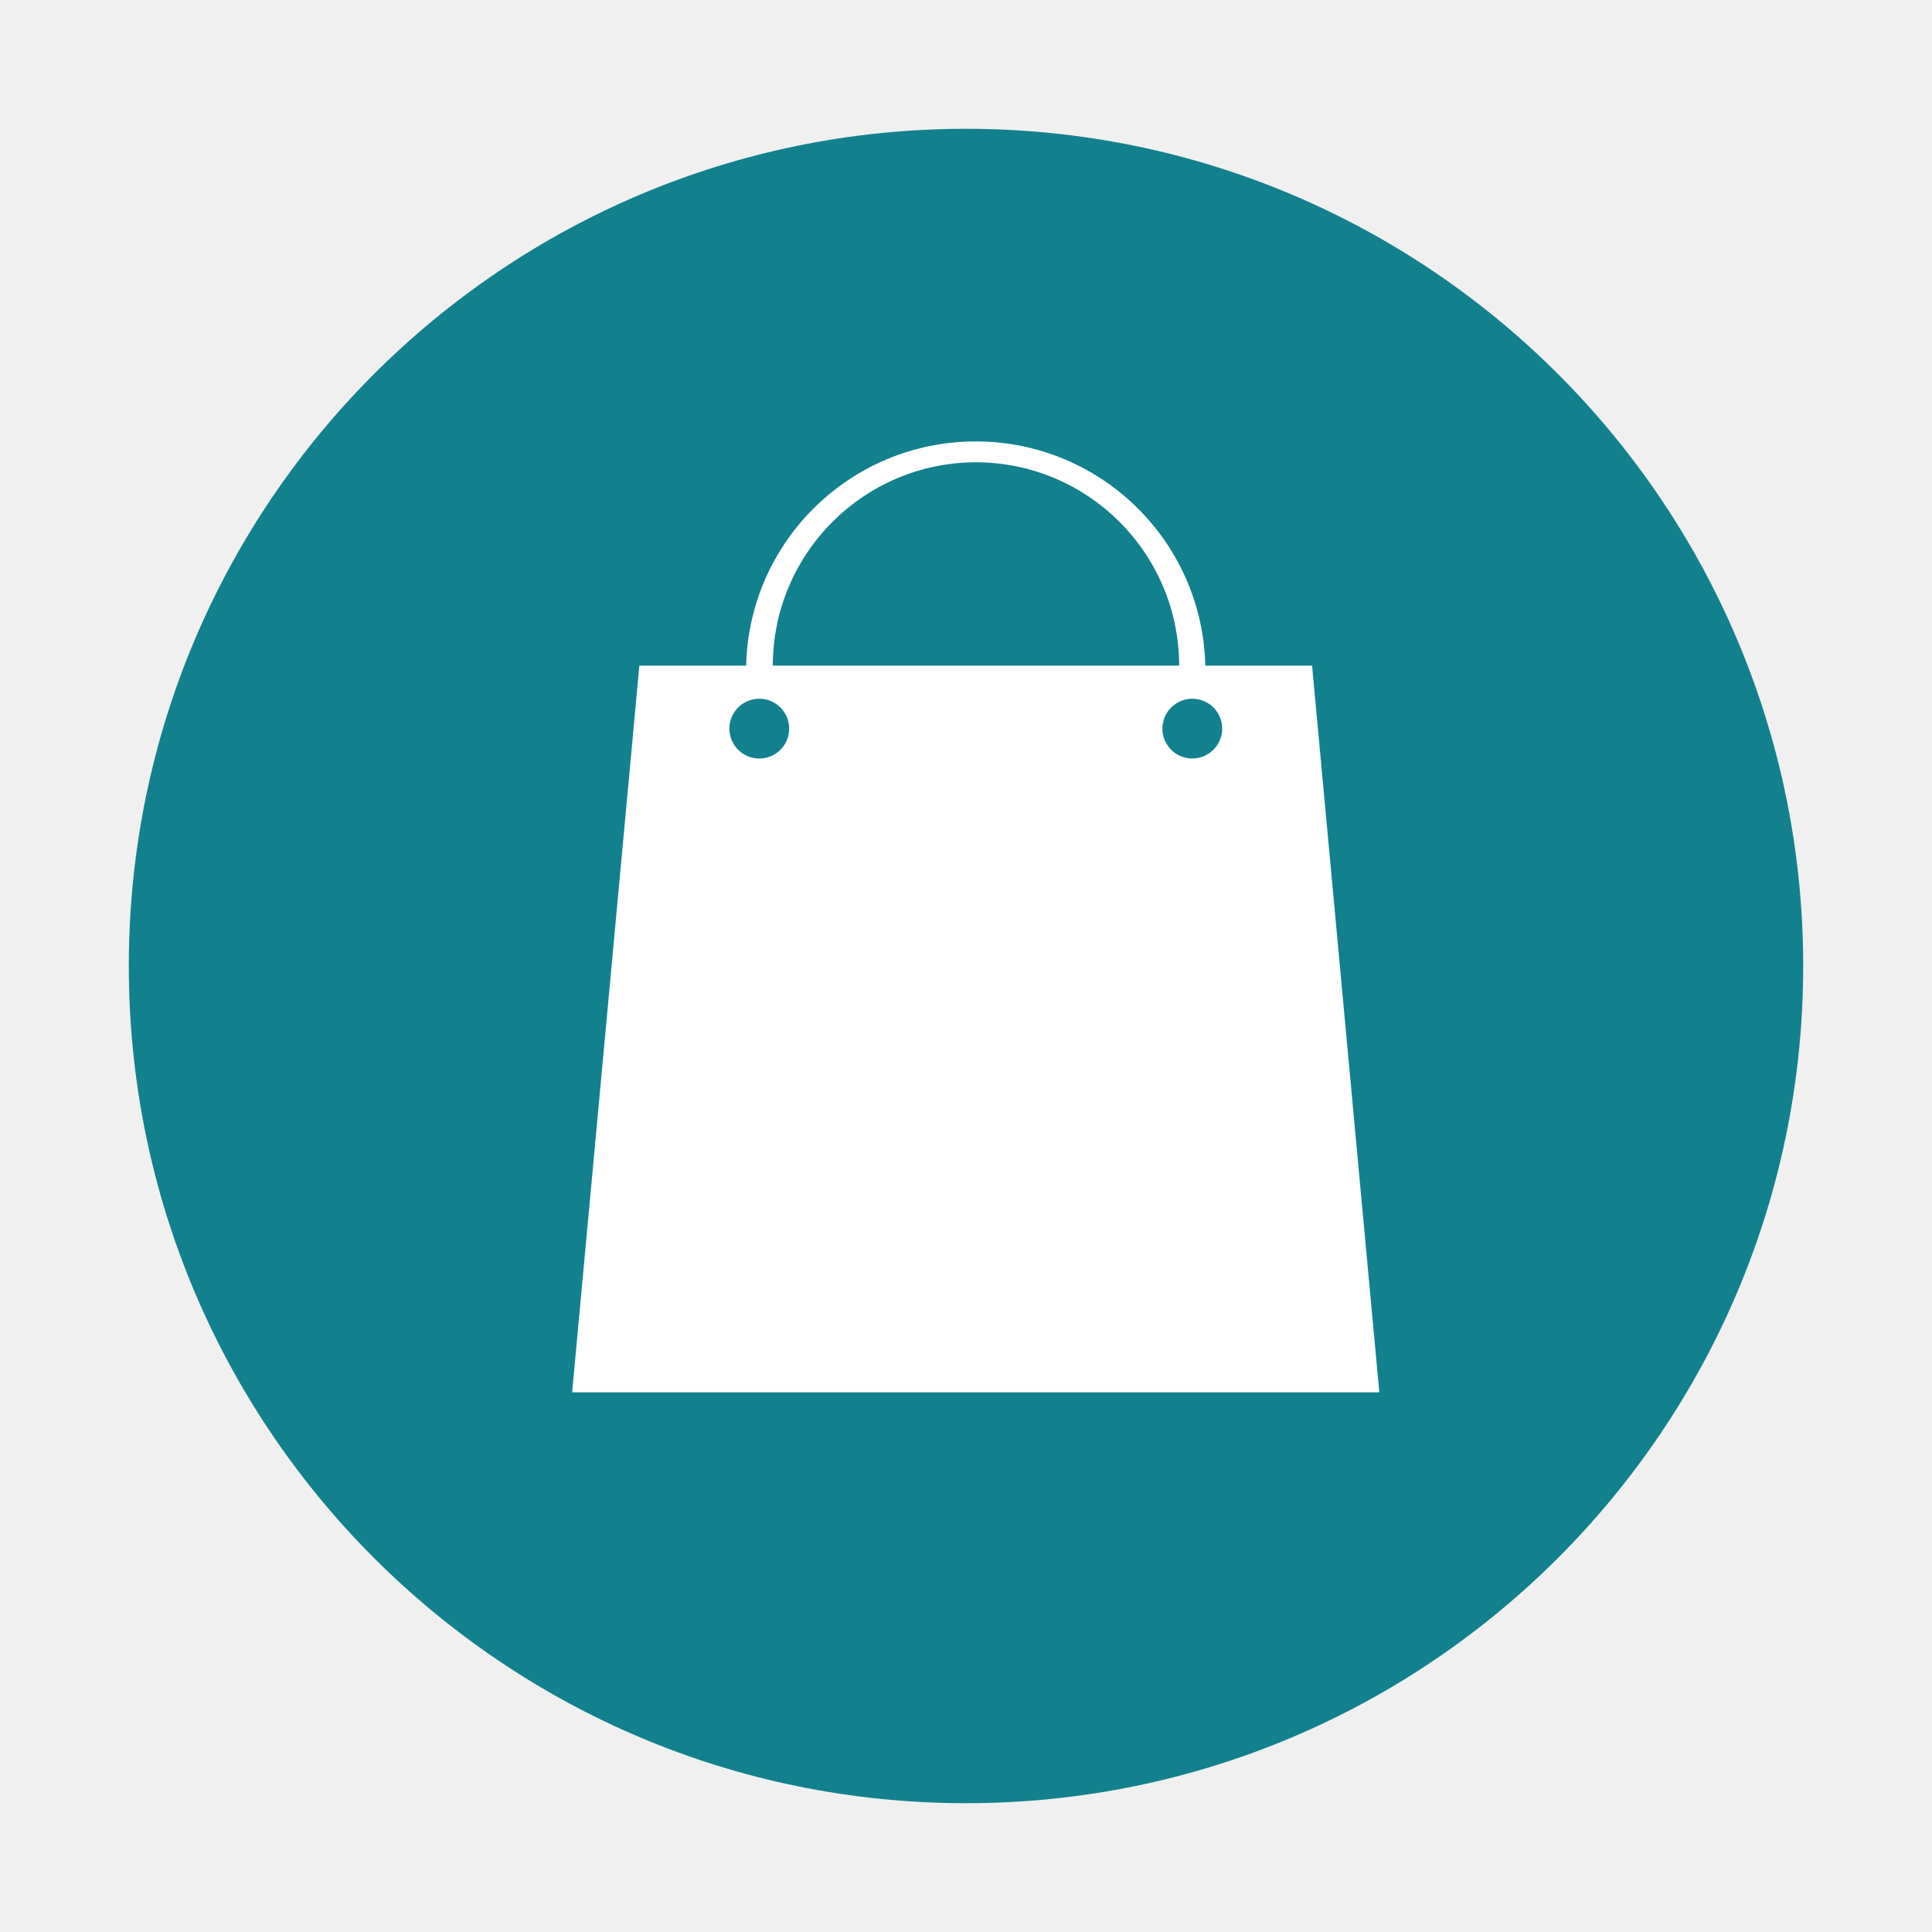
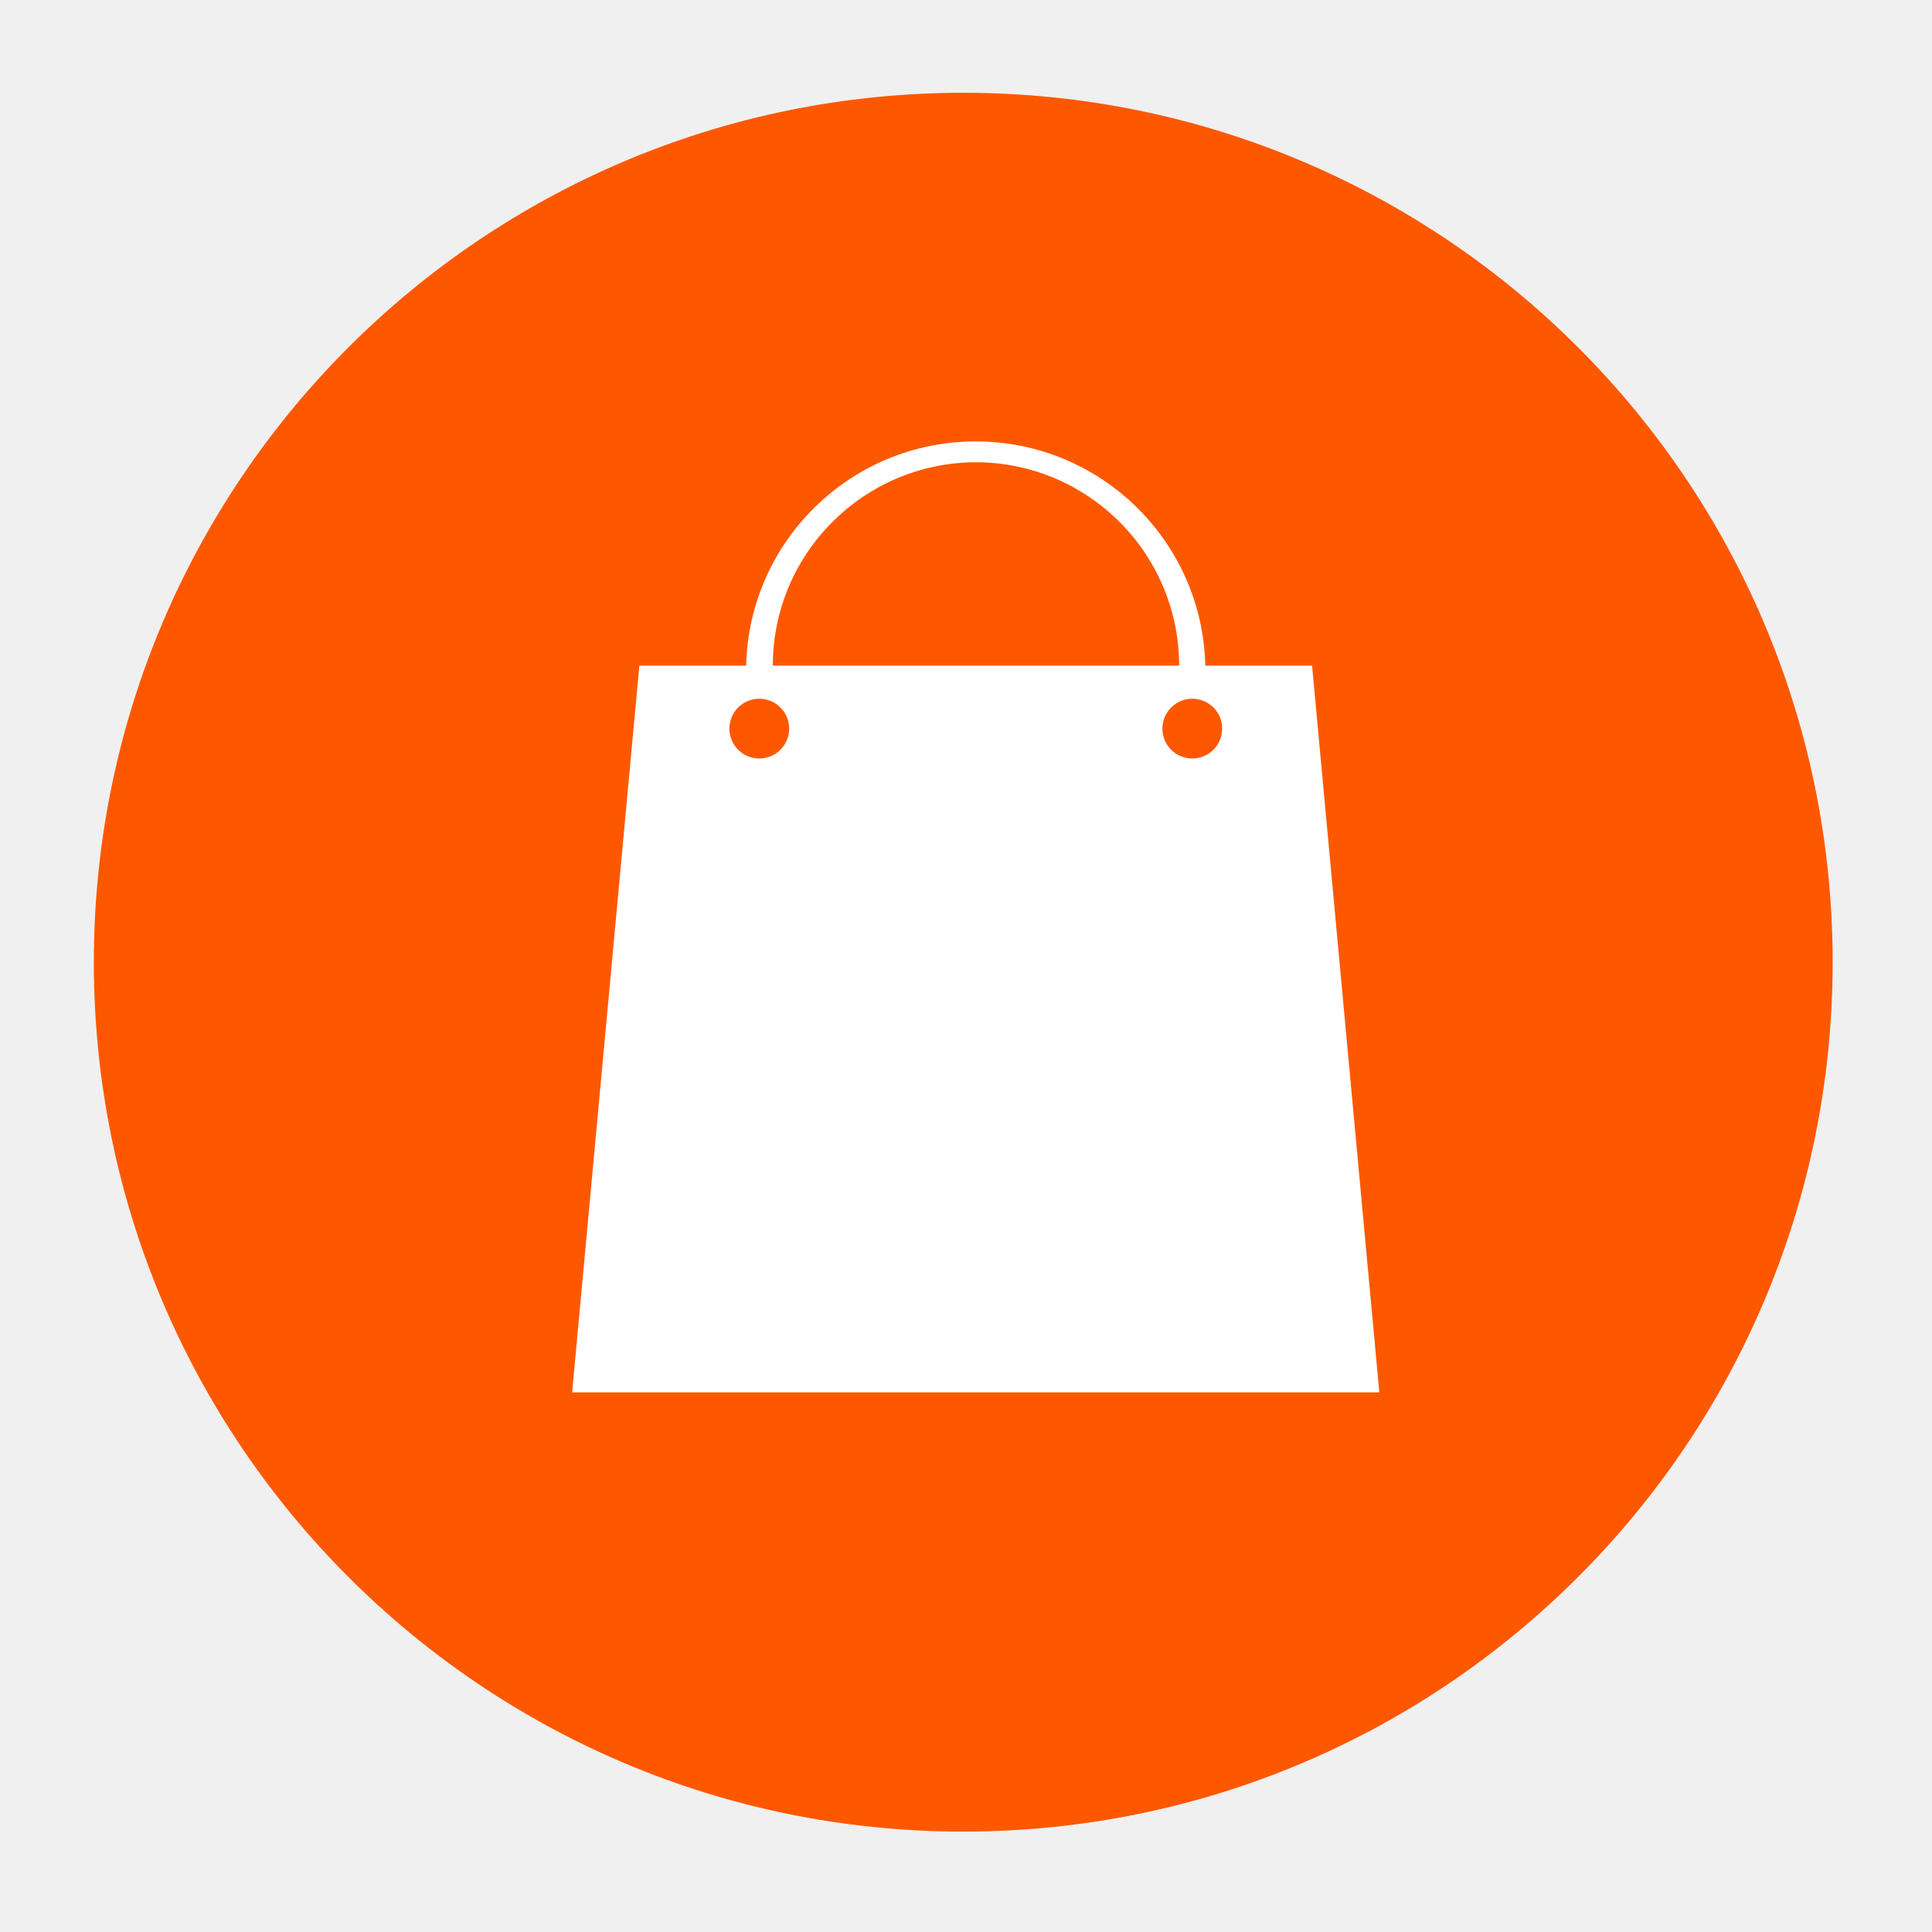
- <svg xmlns="http://www.w3.org/2000/svg" data-name="Layer 1" id="Layer_1" viewBox="0 0 150 150">
+ <svg xmlns="http://www.w3.org/2000/svg" data-name="Layer 1" width="150" height="150" style="">
+   <rect id="backgroundrect" width="100%" height="100%" x="0" y="0" fill="none" stroke="none" />
  <defs>
    <style>.cls-1{fill:#13818d;}.cls-2{fill:#fff;}</style>
  </defs>
-   <circle class="cls-1" cx="75" cy="75" r="65" />
-   <path class="cls-2" d="M101.87,51.68H93.58a17.83,17.83,0,0,0-35.65,0H49.64L44.42,108.1h62.67ZM75.76,35.89A15.81,15.81,0,0,1,91.55,51.68H60A15.81,15.81,0,0,1,75.76,35.89Zm-16.81,23a2.32,2.32,0,1,1,2.32-2.31A2.31,2.31,0,0,1,58.95,58.89Zm33.62,0a2.32,2.32,0,1,1,2.32-2.31A2.32,2.32,0,0,1,92.57,58.89Z" />
+   <g class="currentLayer" style="">
+     <path fill="#fd5800" fill-opacity="1" stroke="none" stroke-opacity="1" stroke-width="1" stroke-dasharray="none" stroke-linejoin="miter" stroke-linecap="butt" stroke-dashoffset="" fill-rule="nonzero" opacity="1" marker-start="" marker-mid="" marker-end="" d="M7.286,74.704 C7.286,37.411 37.493,7.204 74.786,7.204 C112.079,7.204 142.286,37.411 142.286,74.704 C142.286,111.997 112.079,142.204 74.786,142.204 C37.493,142.204 7.286,111.997 7.286,74.704 z" id="svg_3" class="selected" />
+     <path class="cls-2" d="M101.87,51.68H93.58a17.83,17.83,0,0,0-35.65,0H49.64L44.42,108.1h62.67ZM75.76,35.89A15.81,15.81,0,0,1,91.55,51.68H60A15.81,15.81,0,0,1,75.76,35.89Zm-16.81,23a2.32,2.32,0,1,1,2.32-2.31A2.31,2.31,0,0,1,58.95,58.89Zm33.62,0a2.32,2.32,0,1,1,2.32-2.31A2.32,2.32,0,0,1,92.57,58.89Z" id="svg_2" />
+     <path fill="#d5d50b" fill-opacity="1" stroke="none" stroke-opacity="1" stroke-width="1" stroke-dasharray="none" stroke-linejoin="miter" stroke-linecap="butt" stroke-dashoffset="" fill-rule="nonzero" opacity="1" marker-start="" marker-mid="" marker-end="" d="M106,121 C106,121 108.238,121 111,121 C113.762,121 116,121 116,121 C116,121 113.762,121 111,121 C108.238,121 106,121 106,121 Z" id="svg_7" />
+   </g>
</svg>
